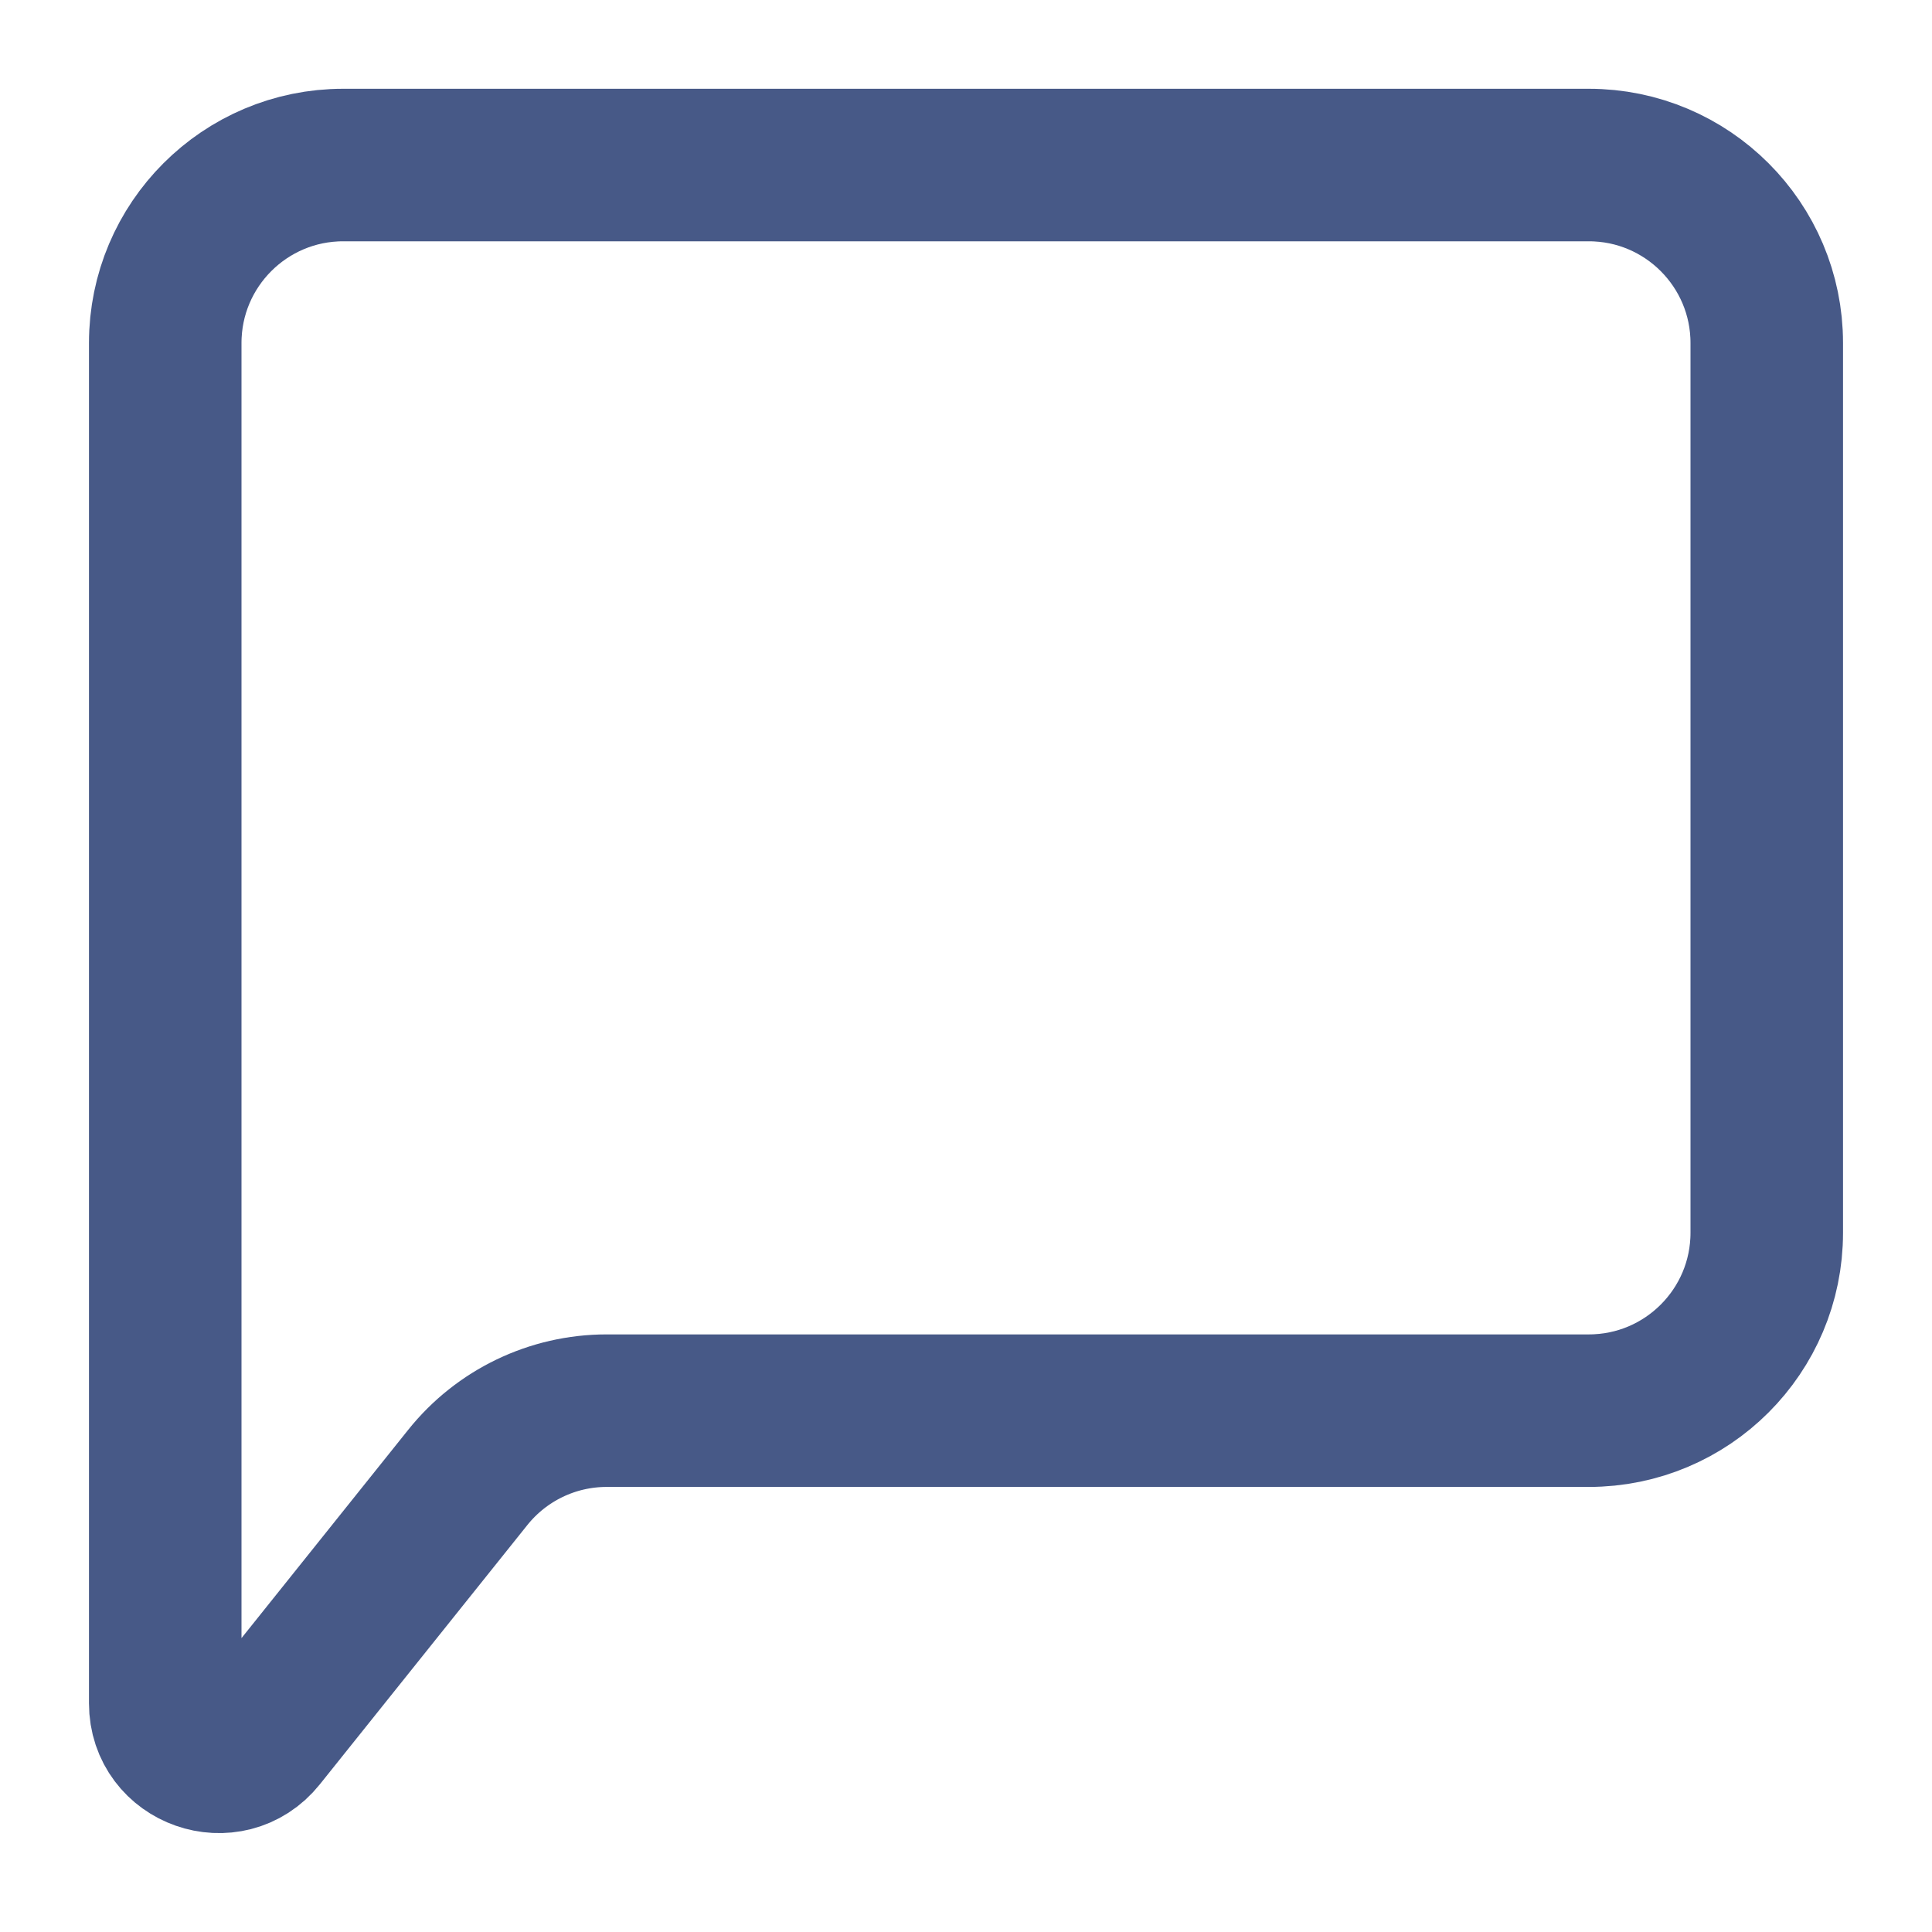
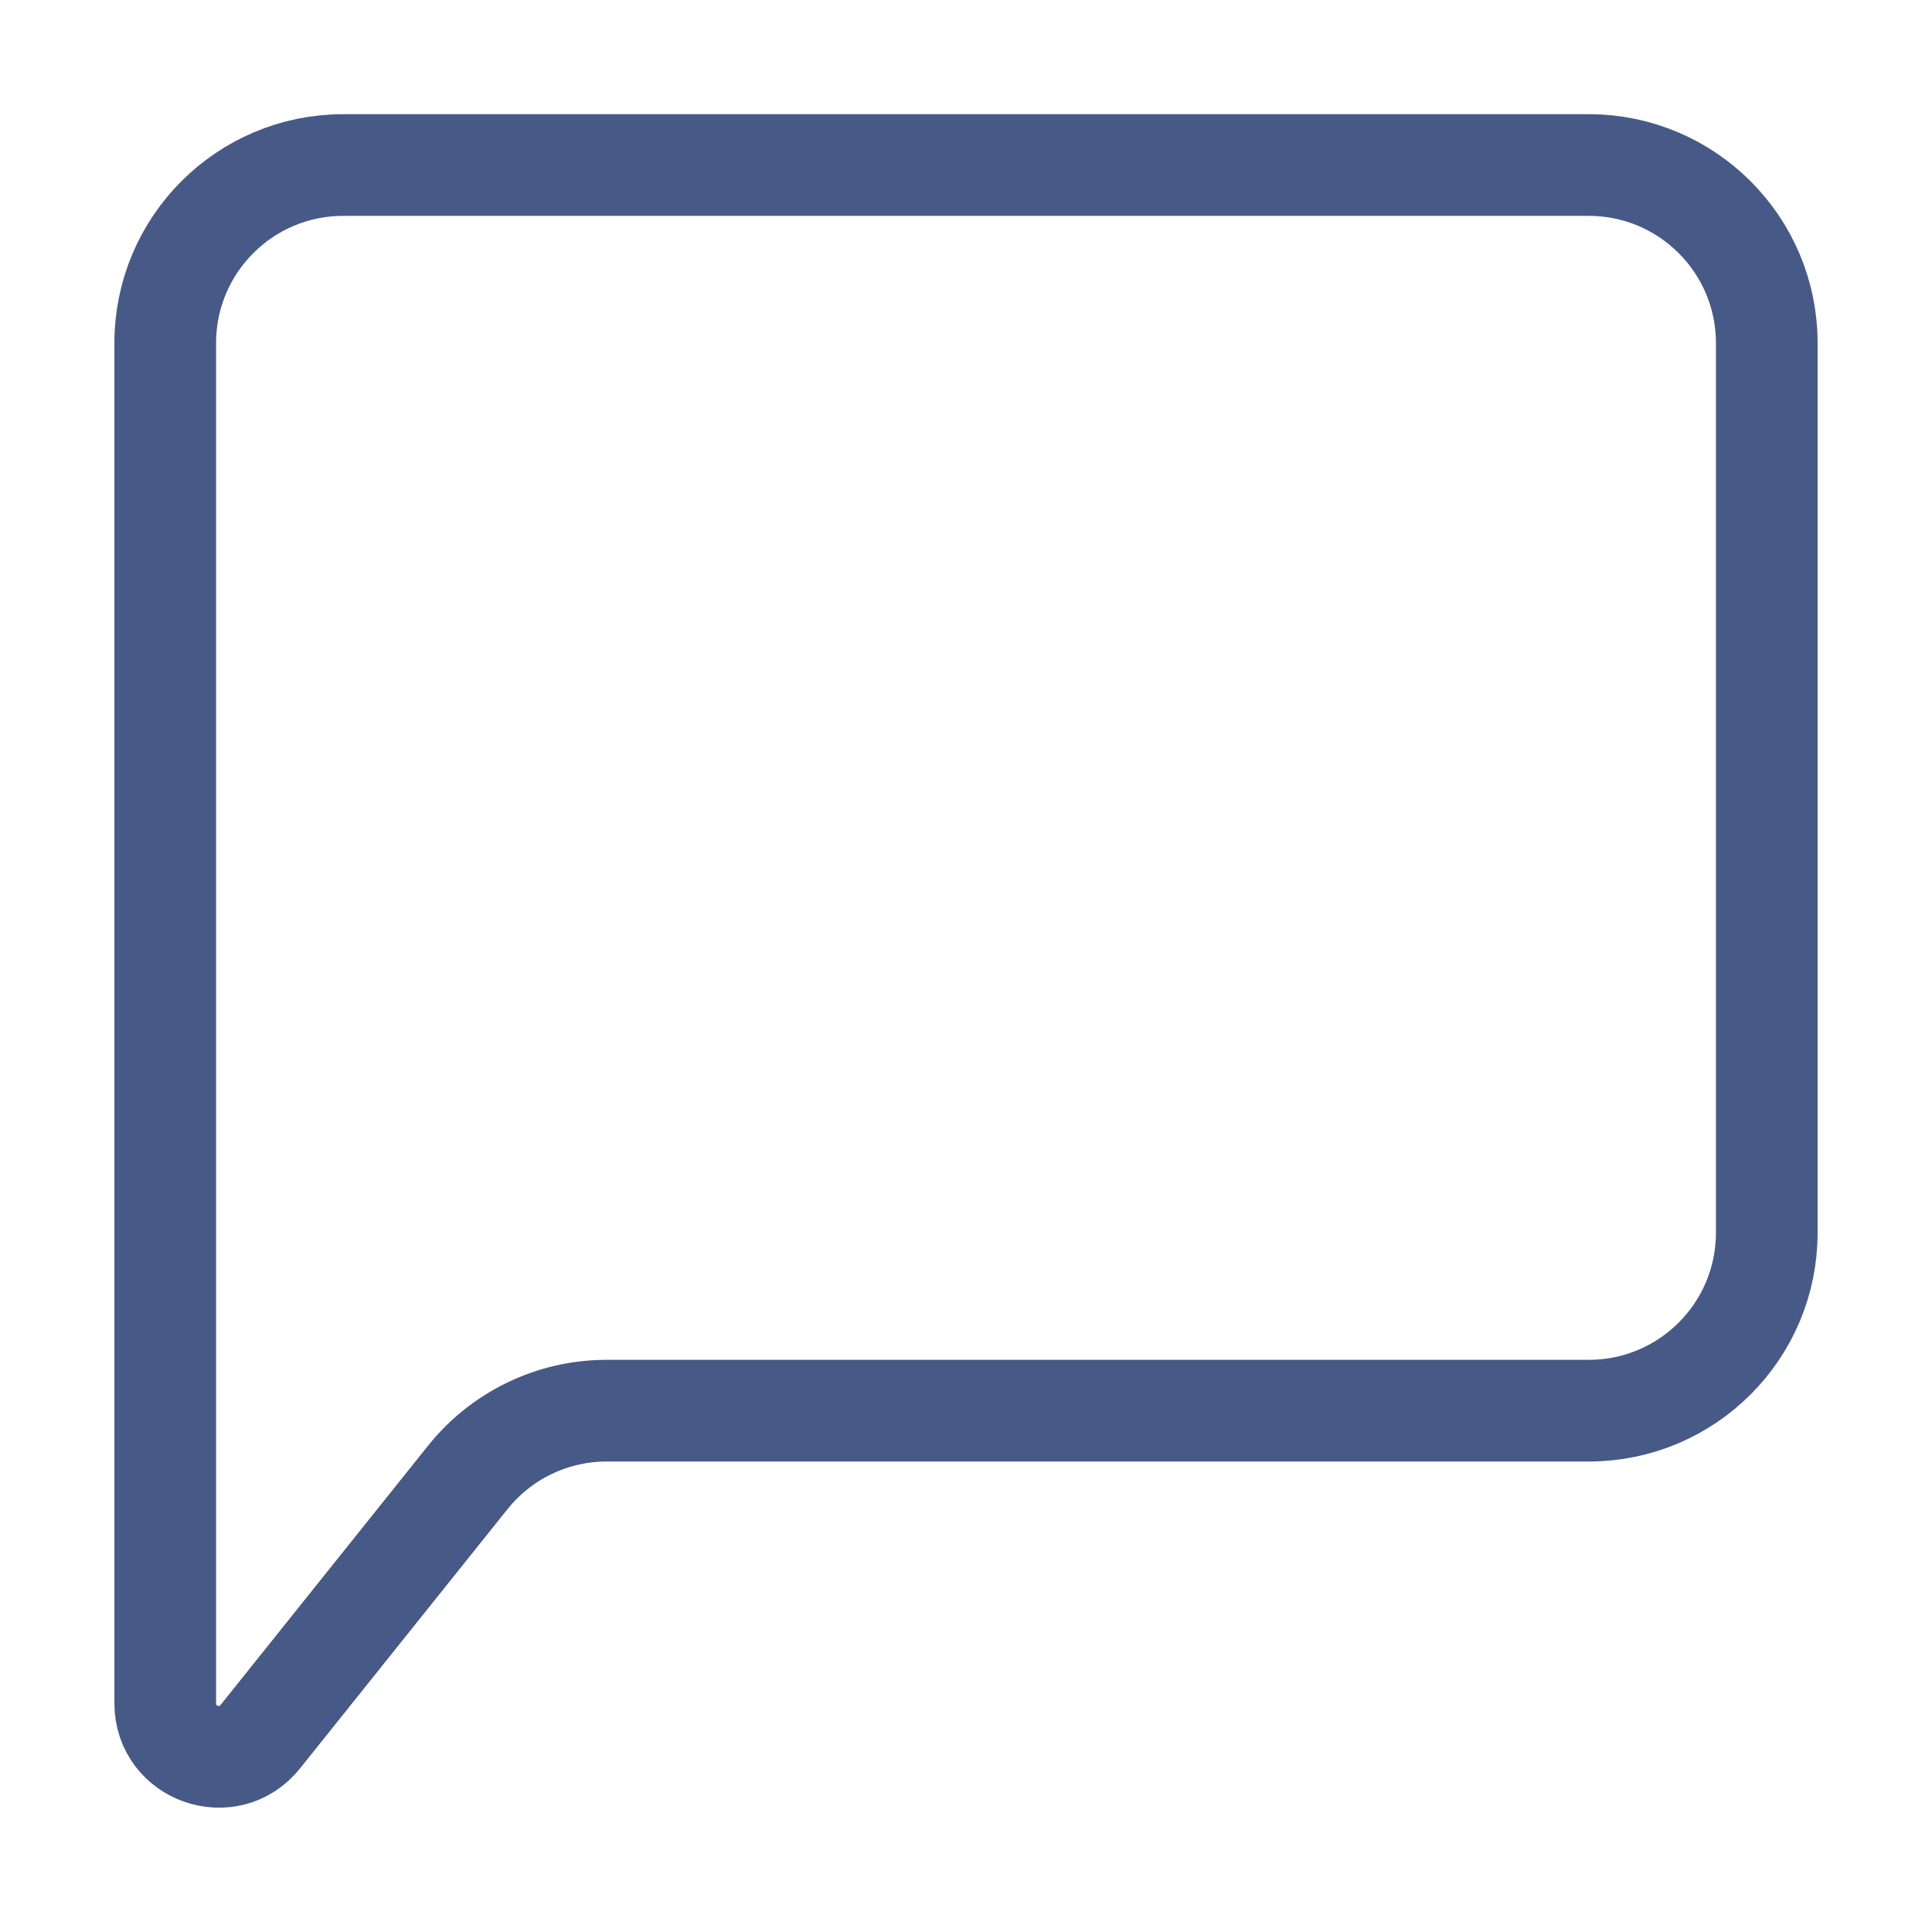
<svg xmlns="http://www.w3.org/2000/svg" width="19" height="19" viewBox="0 0 19 19" fill="none">
-   <path d="M1.625 16.751V3.373C1.625 2.407 2.409 1.623 3.375 1.623H15.625C16.591 1.623 17.375 2.407 17.375 3.373V12.123C17.375 13.09 16.591 13.873 15.625 13.873H5.966C5.434 13.873 4.932 14.115 4.6 14.53L2.56 17.079C2.25 17.467 1.625 17.248 1.625 16.751Z" stroke="#475987" stroke-width="1.5" />
+   <path d="M1.625 16.751V3.373C1.625 2.407 2.409 1.623 3.375 1.623H15.625C16.591 1.623 17.375 2.407 17.375 3.373V12.123C17.375 13.09 16.591 13.873 15.625 13.873H5.966C5.434 13.873 4.932 14.115 4.6 14.53L2.56 17.079C2.25 17.467 1.625 17.248 1.625 16.751Z" stroke="#475987" strokeWidth="1.5" />
</svg>
